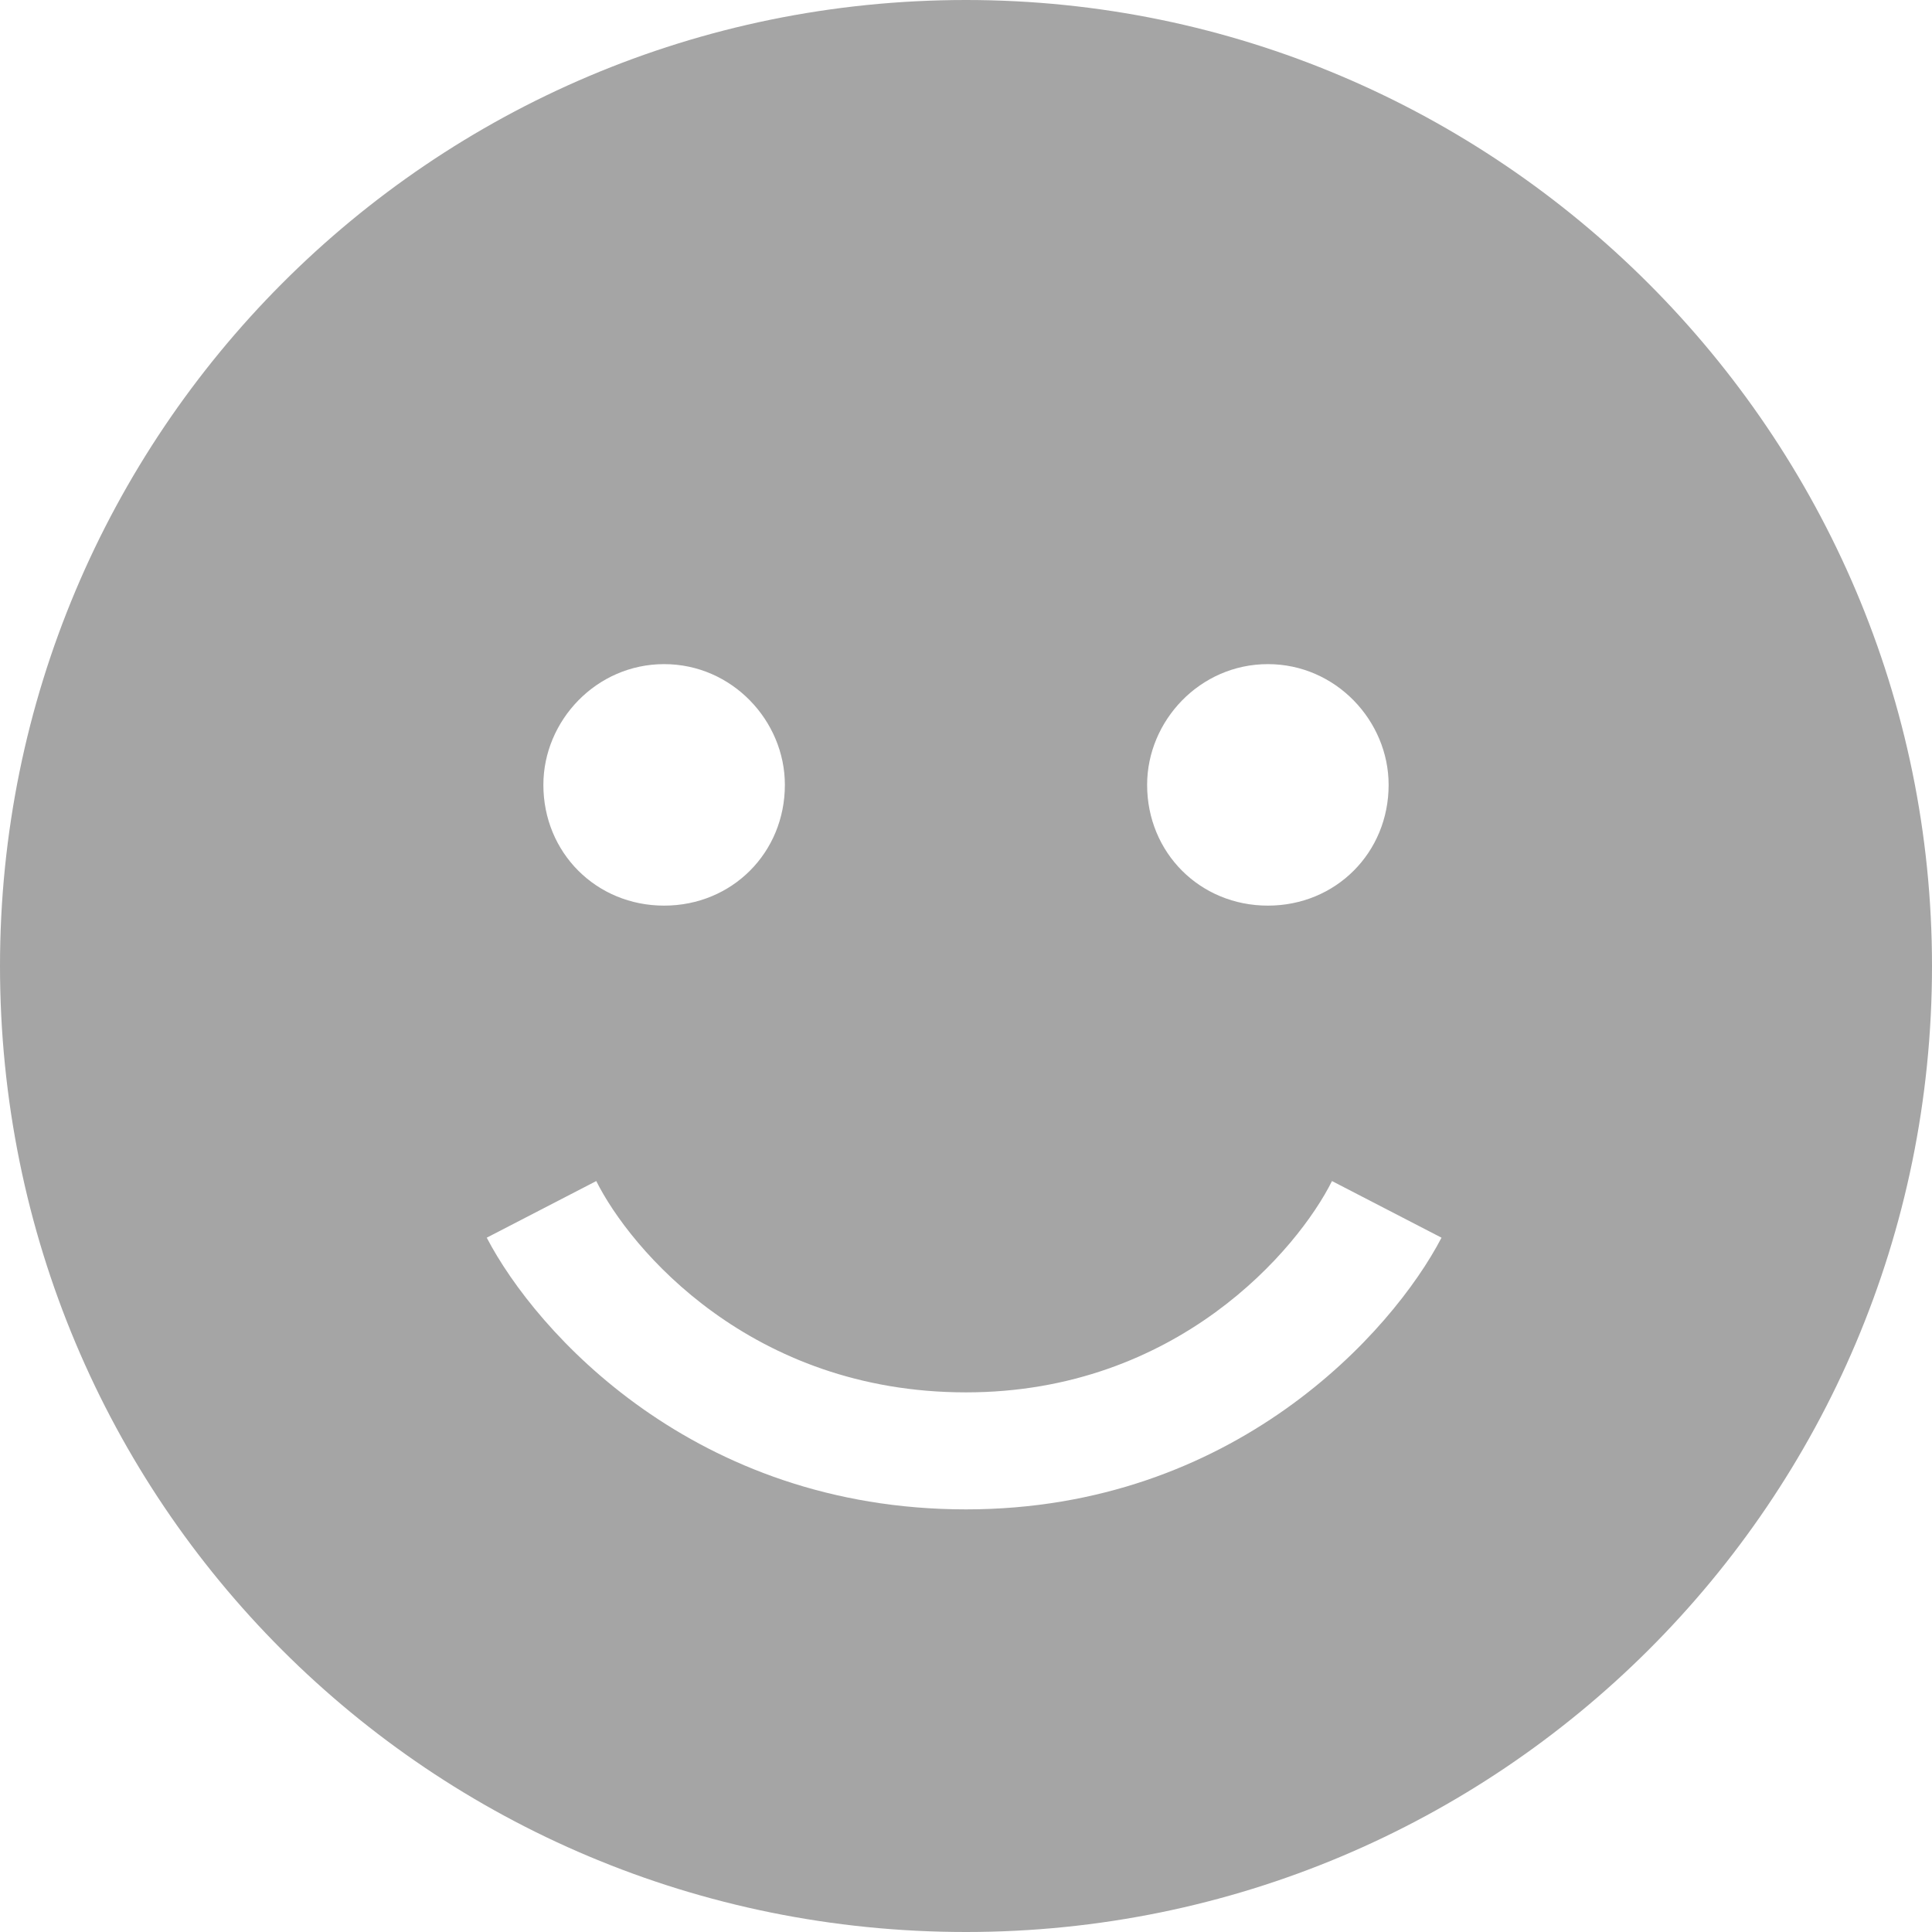
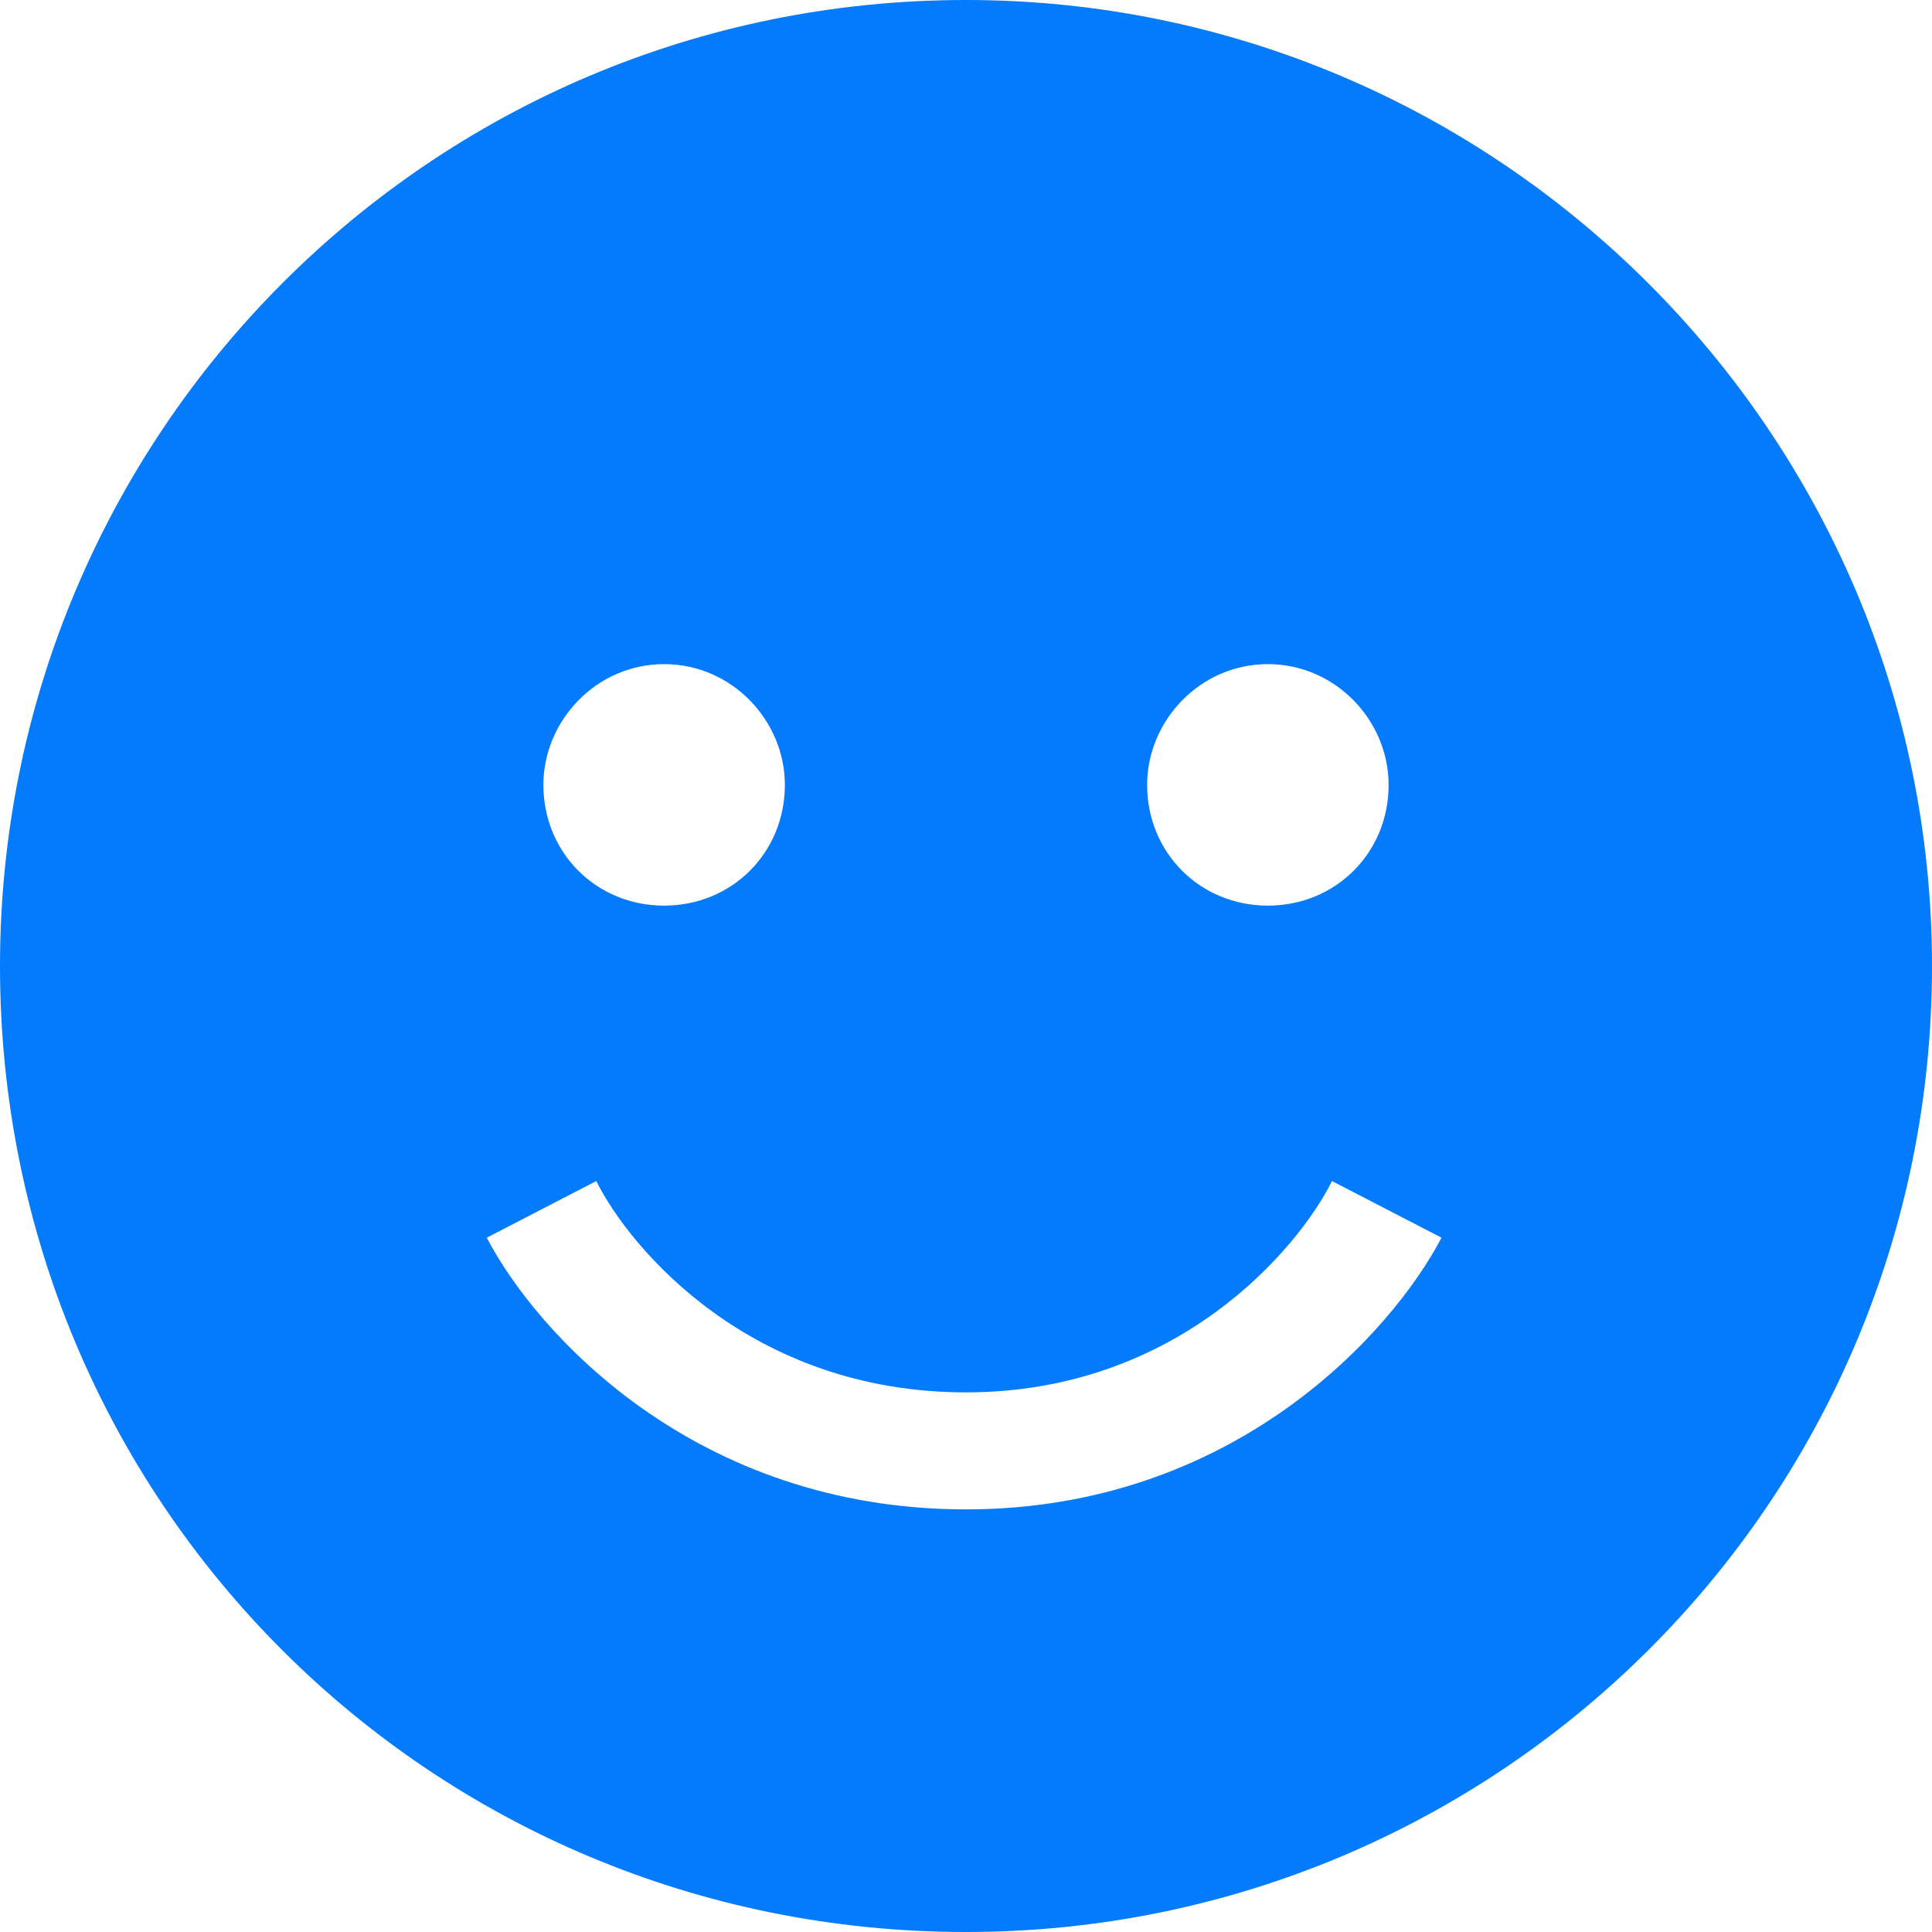
<svg xmlns="http://www.w3.org/2000/svg" width="16" height="16" viewBox="0 0 16 16" fill="none">
-   <path d="M8 16C3.562 16 0 12.438 0 8C0 3.594 3.562 0 8 0C12.406 0 16 3.594 16 8C16 12.438 12.406 16 8 16ZM4.031 10.25C4.438 11.031 5.75 12.5 8 12.5C10.219 12.5 11.531 11.031 11.938 10.25L11.031 9.781C10.75 10.344 9.75 11.531 8 11.531C6.219 11.531 5.219 10.344 4.938 9.781L4.031 10.25ZM6.5 6.5C6.5 5.969 6.062 5.5 5.5 5.5C4.938 5.5 4.5 5.969 4.5 6.5C4.5 7.062 4.938 7.5 5.5 7.5C6.062 7.5 6.5 7.062 6.5 6.5ZM10.5 7.5C11.062 7.5 11.5 7.062 11.5 6.5C11.5 5.969 11.062 5.5 10.5 5.5C9.938 5.5 9.5 5.969 9.5 6.5C9.5 7.062 9.938 7.5 10.5 7.5Z" fill="#A5A5A5" />
+   <path d="M8 16C3.562 16 0 12.438 0 8C0 3.594 3.562 0 8 0C12.406 0 16 3.594 16 8C16 12.438 12.406 16 8 16ZM4.031 10.25C4.438 11.031 5.75 12.5 8 12.5C10.219 12.5 11.531 11.031 11.938 10.25L11.031 9.781C10.75 10.344 9.75 11.531 8 11.531C6.219 11.531 5.219 10.344 4.938 9.781L4.031 10.25ZM6.5 6.5C6.5 5.969 6.062 5.5 5.5 5.5C4.938 5.5 4.5 5.969 4.5 6.5C4.5 7.062 4.938 7.5 5.5 7.5C6.062 7.5 6.5 7.062 6.5 6.5ZM10.5 7.5C11.062 7.5 11.5 7.062 11.5 6.5C11.5 5.969 11.062 5.5 10.5 5.5C9.938 5.5 9.5 5.969 9.5 6.5C9.5 7.062 9.938 7.5 10.5 7.5Z" fill="#037BFC" />
</svg>
